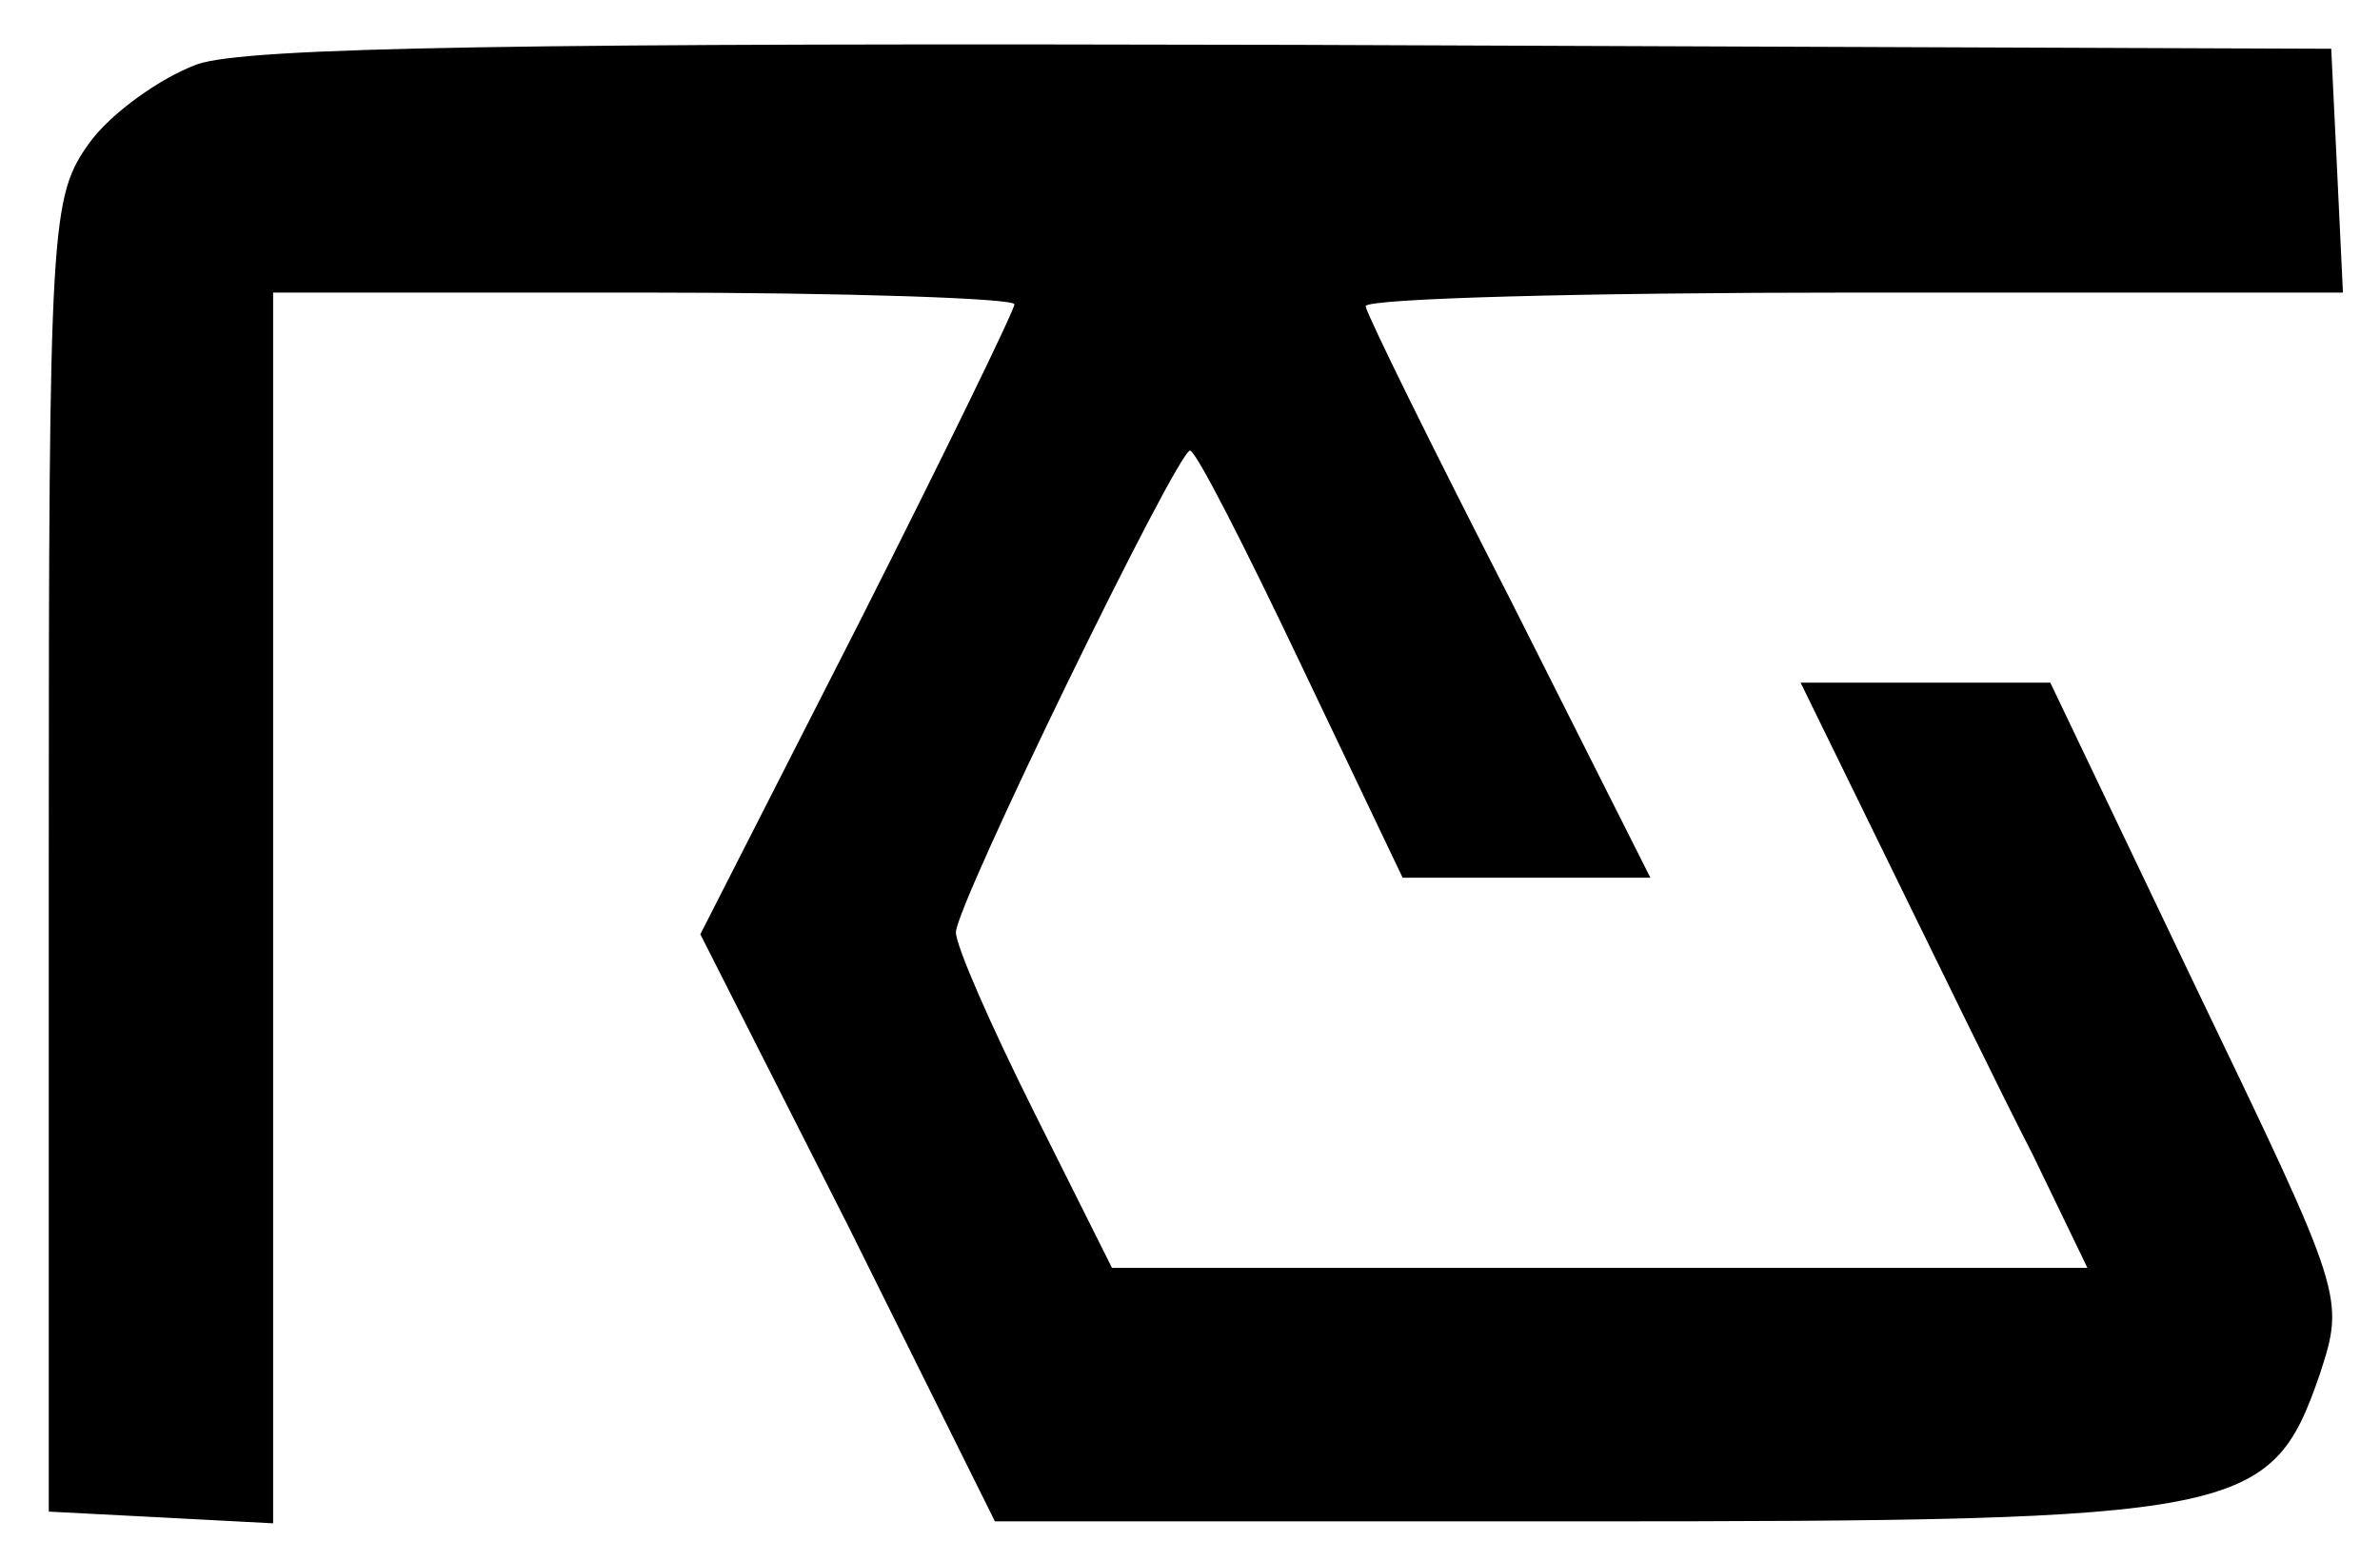
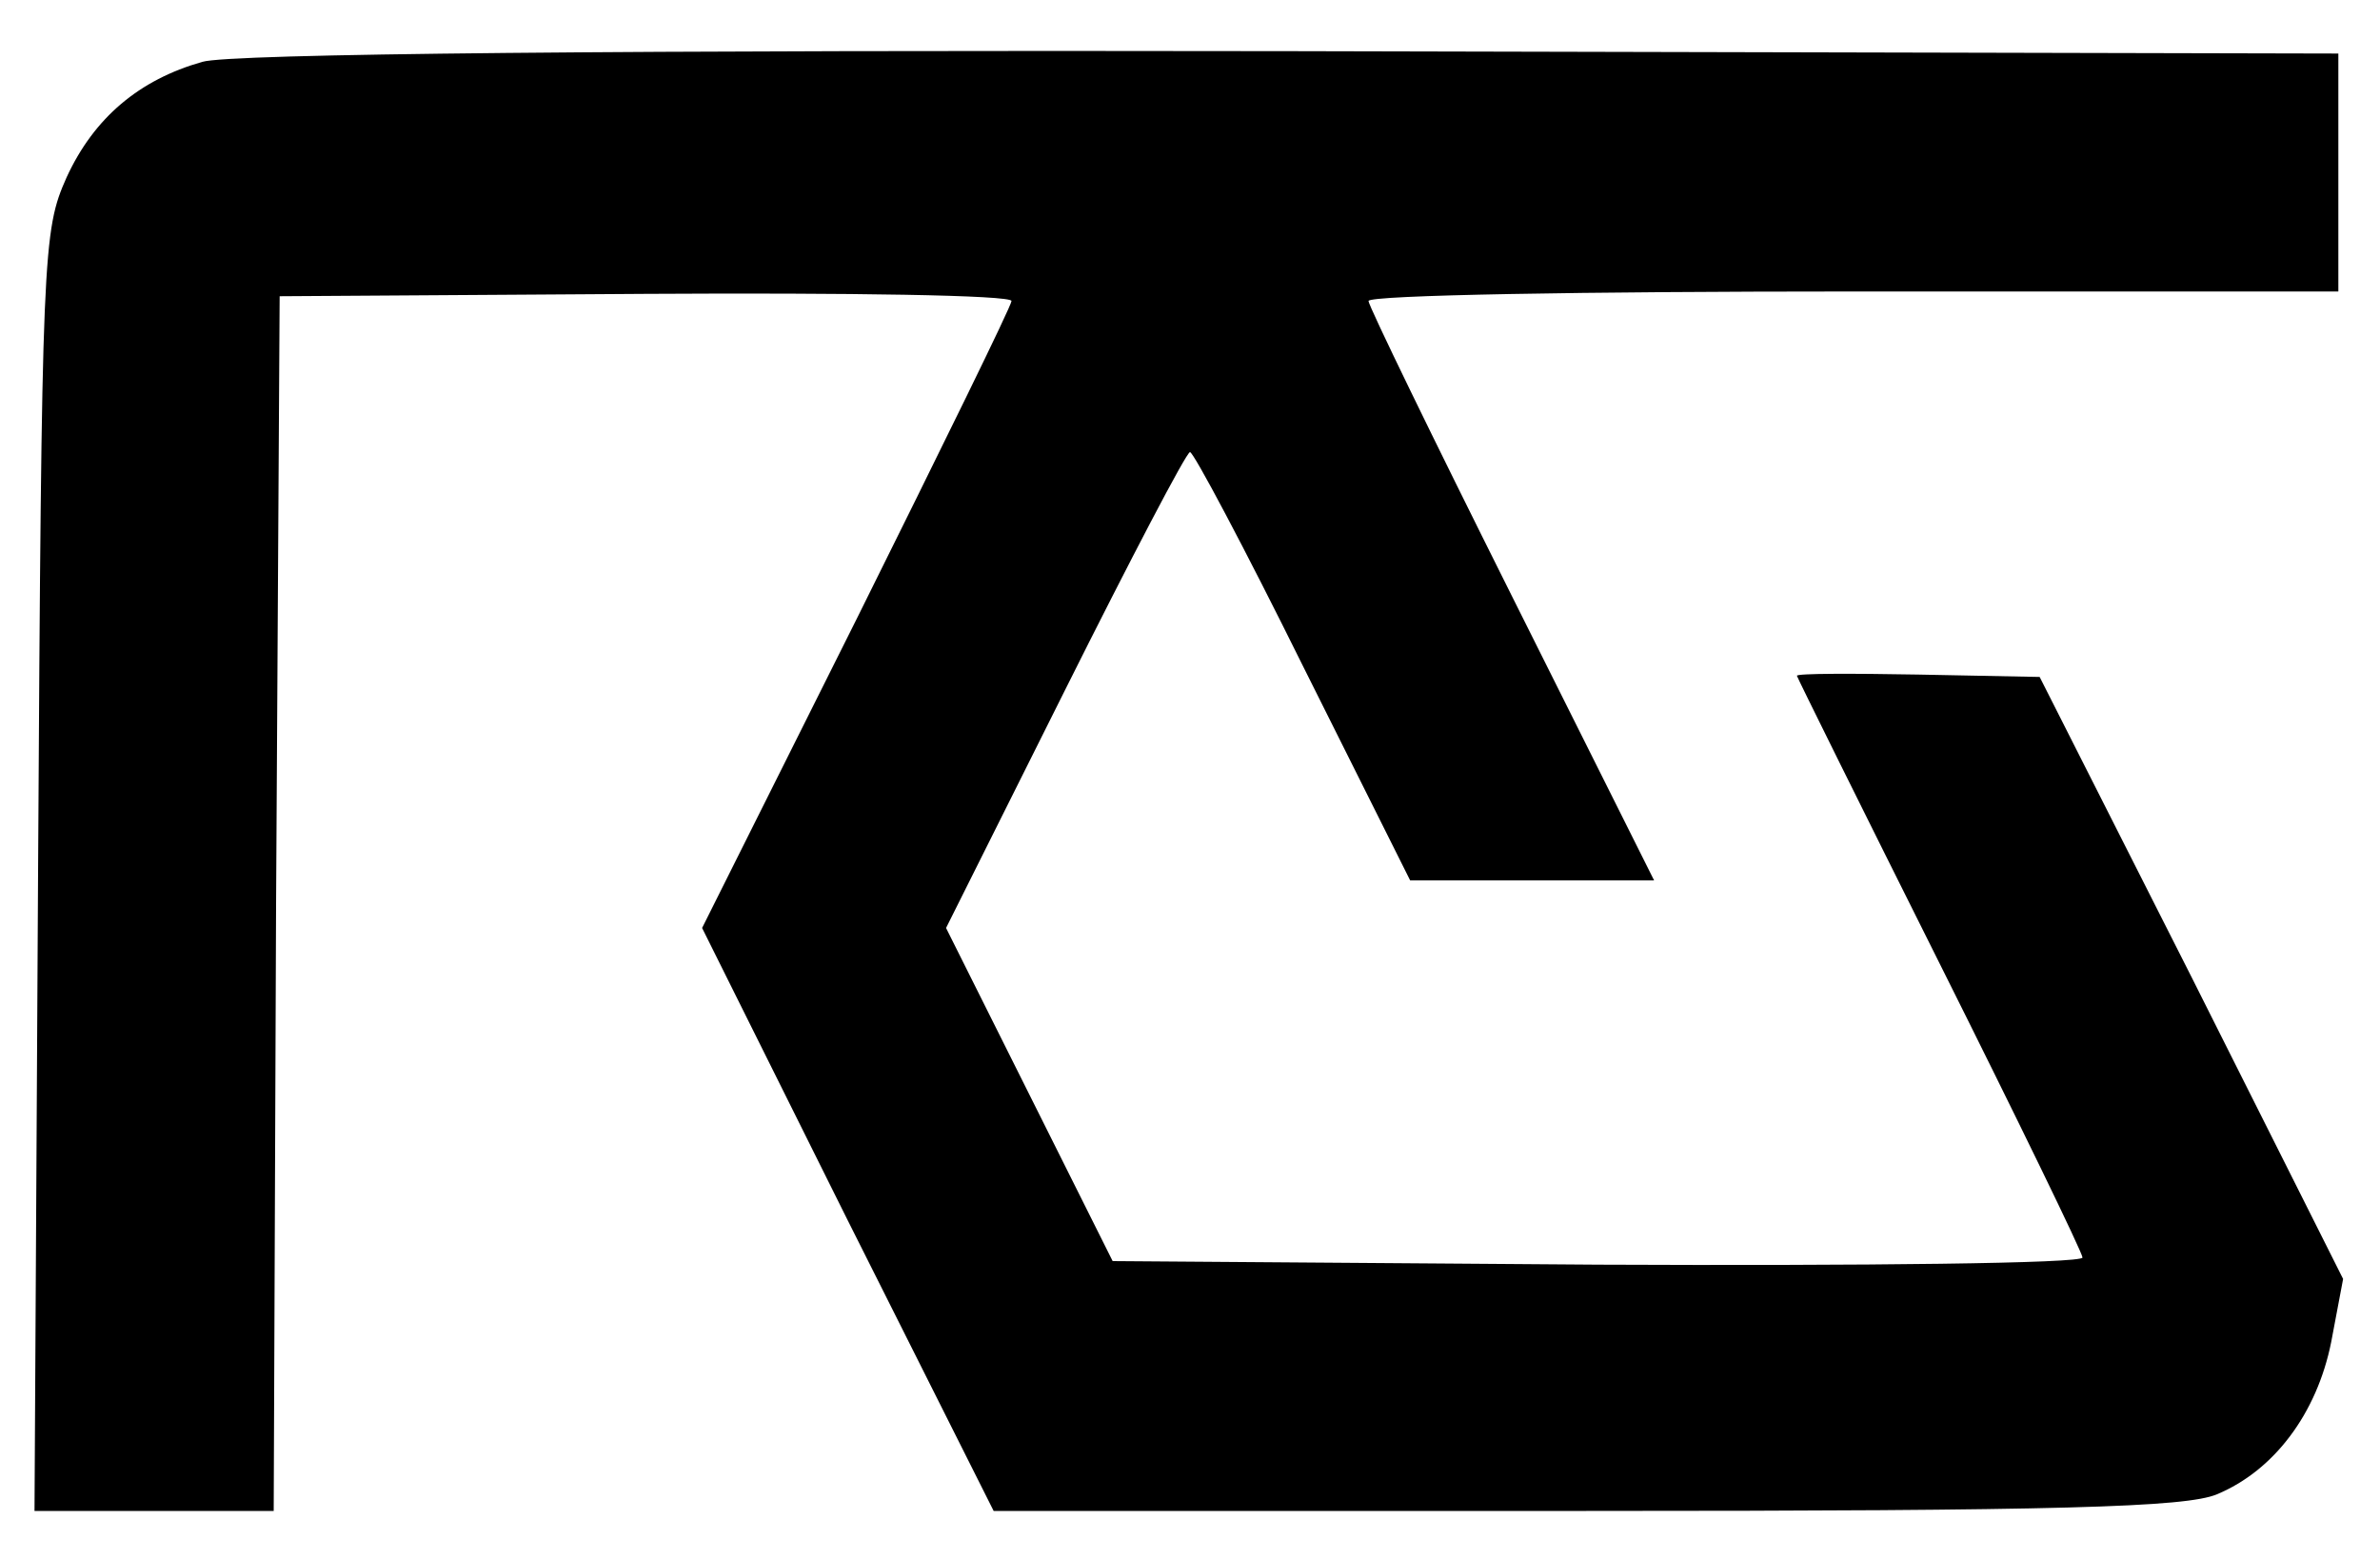
- <svg xmlns="http://www.w3.org/2000/svg" version="1.0" width="122pt" height="80pt" viewBox="0 0 122 80" preserveAspectRatio="xMidYMid meet">
-   <g transform="translate(0,80) scale(0.1,-0.1)" fill="#000000" stroke="none">
-     <path d="M101 767 c-19 -7 -44 -25 -55 -40 -20 -28 -21 -39 -21 -365 l0 -337 58 -3 57 -3 0 316 0 315 190 0 c105 0 190 -3 190 -6 0 -3 -36 -77 -80 -164 l-81 -159 76 -150 75 -151 298 0 c342 0 356 3 381 75 13 40 13 40 -63 198 l-75 157 -64 0 -64 0 45 -92 c25 -51 58 -119 74 -150 l28 -58 -250 0 -250 0 -40 80 c-22 44 -40 85 -40 92 0 14 113 246 120 247 3 0 28 -49 57 -110 l52 -109 64 0 63 0 -72 143 c-40 78 -73 145 -74 150 0 4 113 7 250 7 l251 0 -3 63 -3 62 -530 2 c-391 1 -539 -1 -564 -10z" />
+ <svg xmlns="http://www.w3.org/2000/svg" version="1.0" width="200pt" height="131pt" viewBox="0 0 200 131" preserveAspectRatio="xMidYMid meet">
+   <g transform="translate(0,131) scale(0.1,-0.1)" fill="#000000" stroke="none">
+     <path d="M170 1258 c-53 -15 -91 -47 -114 -97 -20 -45 -21 -60 -24 -583 l-3 -538 101 0 100 0 2 510 3 511 308 2 c169 1 307 -1 307 -6 0 -4 -59 -124 -130 -267 l-130 -260 122 -245 123 -245 498 0 c398 0 504 3 530 14 48 20 84 68 96 128 l10 53 -127 253 -128 253 -102 2 c-56 1 -102 1 -102 -1 0 -1 54 -110 120 -242 66 -132 120 -243 120 -247 0 -5 -183 -7 -407 -6 l-408 3 -70 140 -70 140 100 200 c55 110 102 200 105 200 3 0 46 -81 95 -180 l90 -180 102 0 103 0 -120 240 c-66 132 -120 243 -120 247 0 5 183 8 407 8 l408 0 0 100 0 100 -880 2 c-560 1 -893 -2 -915 -9z" />
  </g>
</svg>
